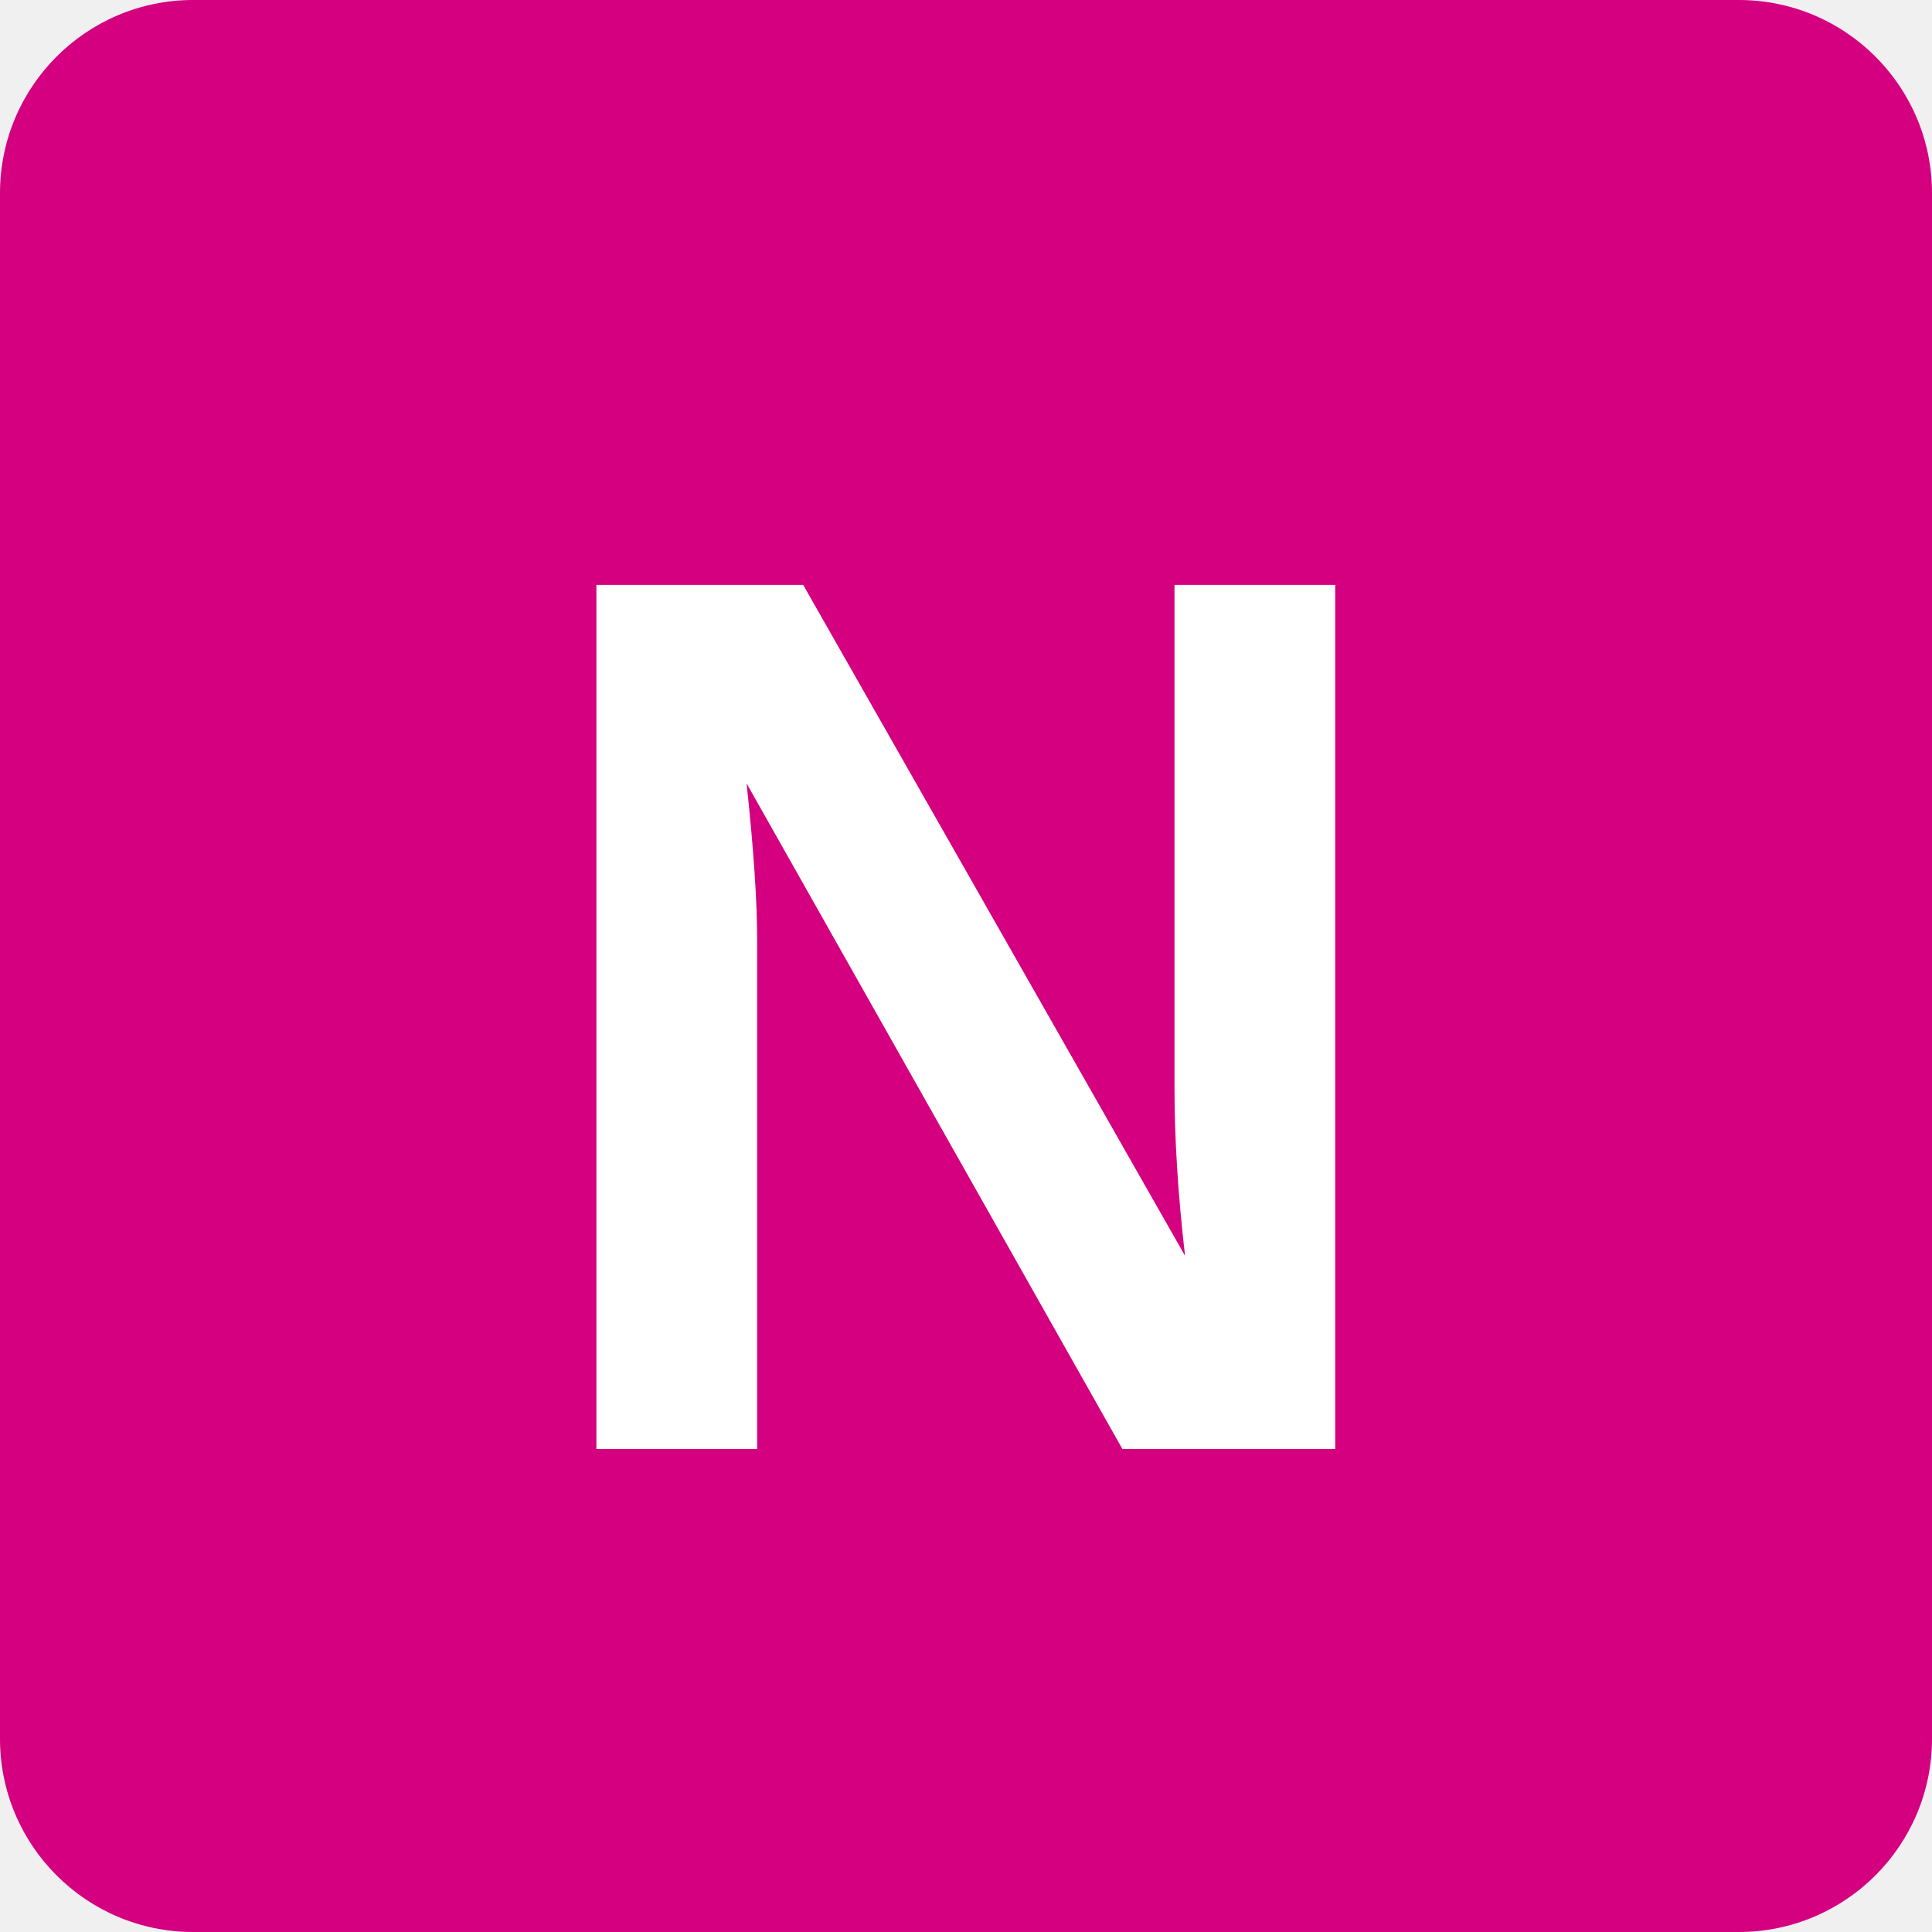
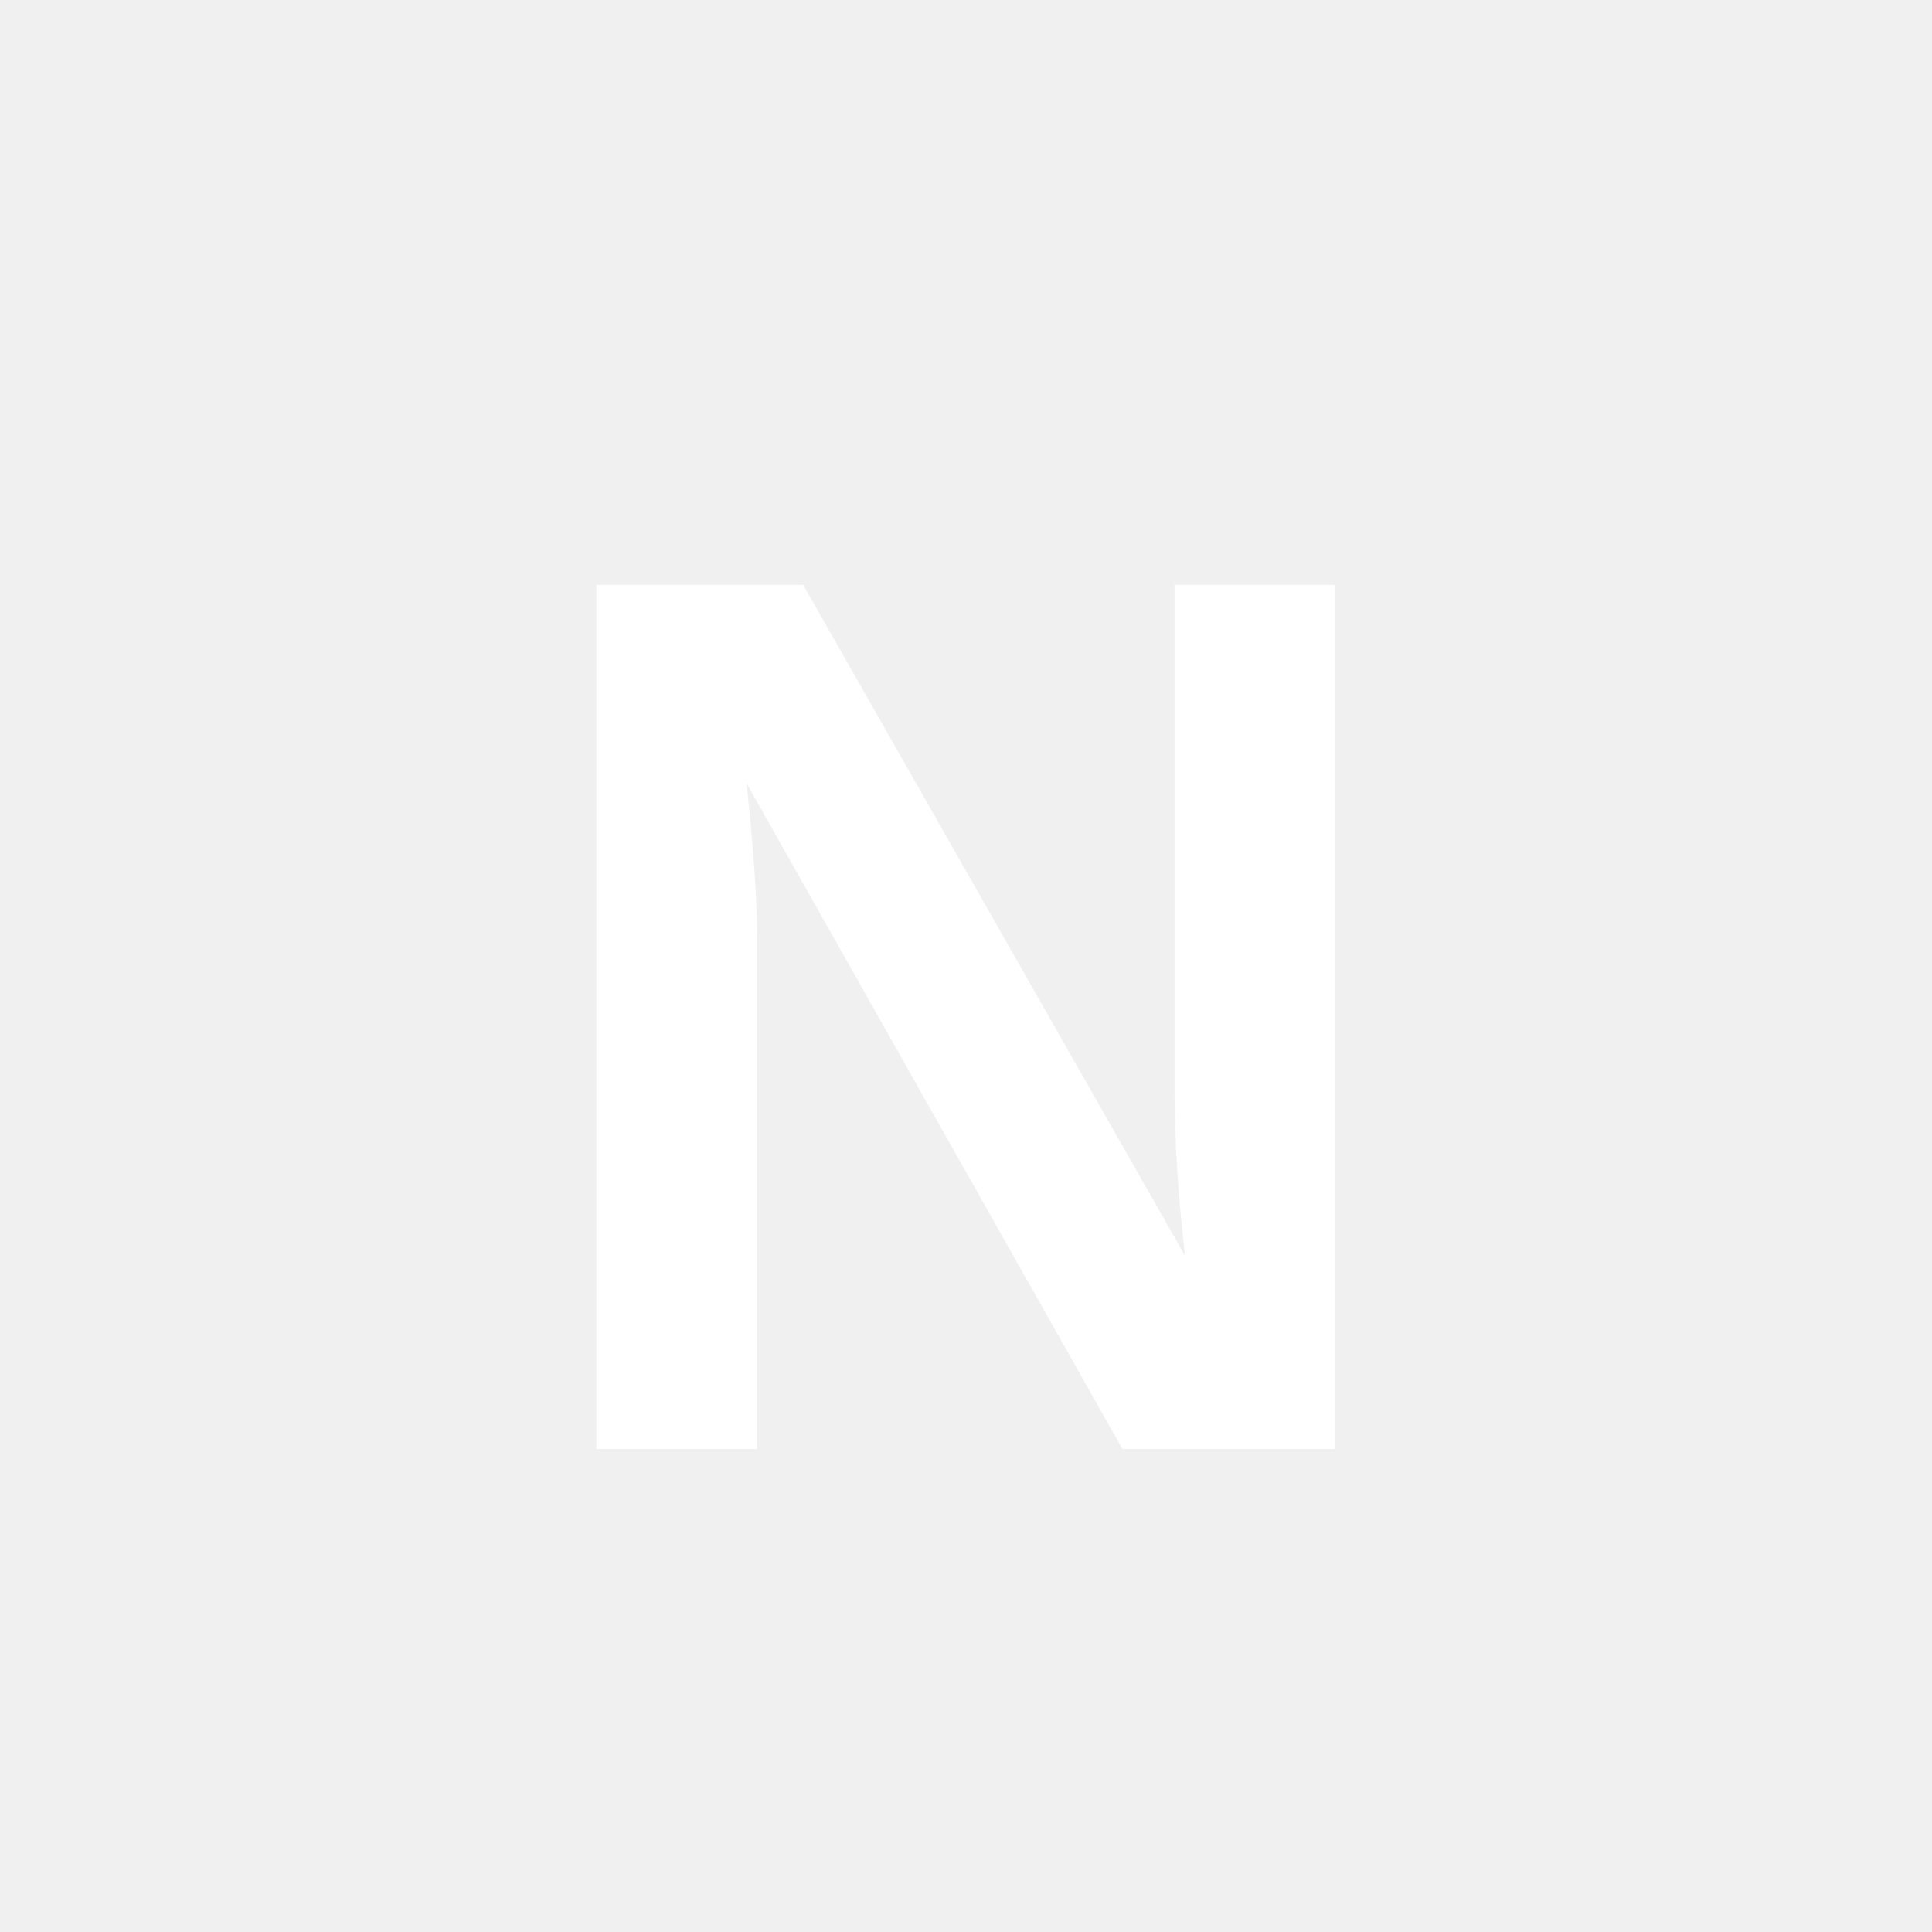
<svg xmlns="http://www.w3.org/2000/svg" viewBox="0 0 40 40">
-   <rect width="40" height="40" rx="4" fill="#d4007f" />
  <text x="20" y="30" text-anchor="middle" font-family="Arial, Helvetica, sans-serif" font-size="26" font-weight="900" fill="white">N</text>
</svg>
